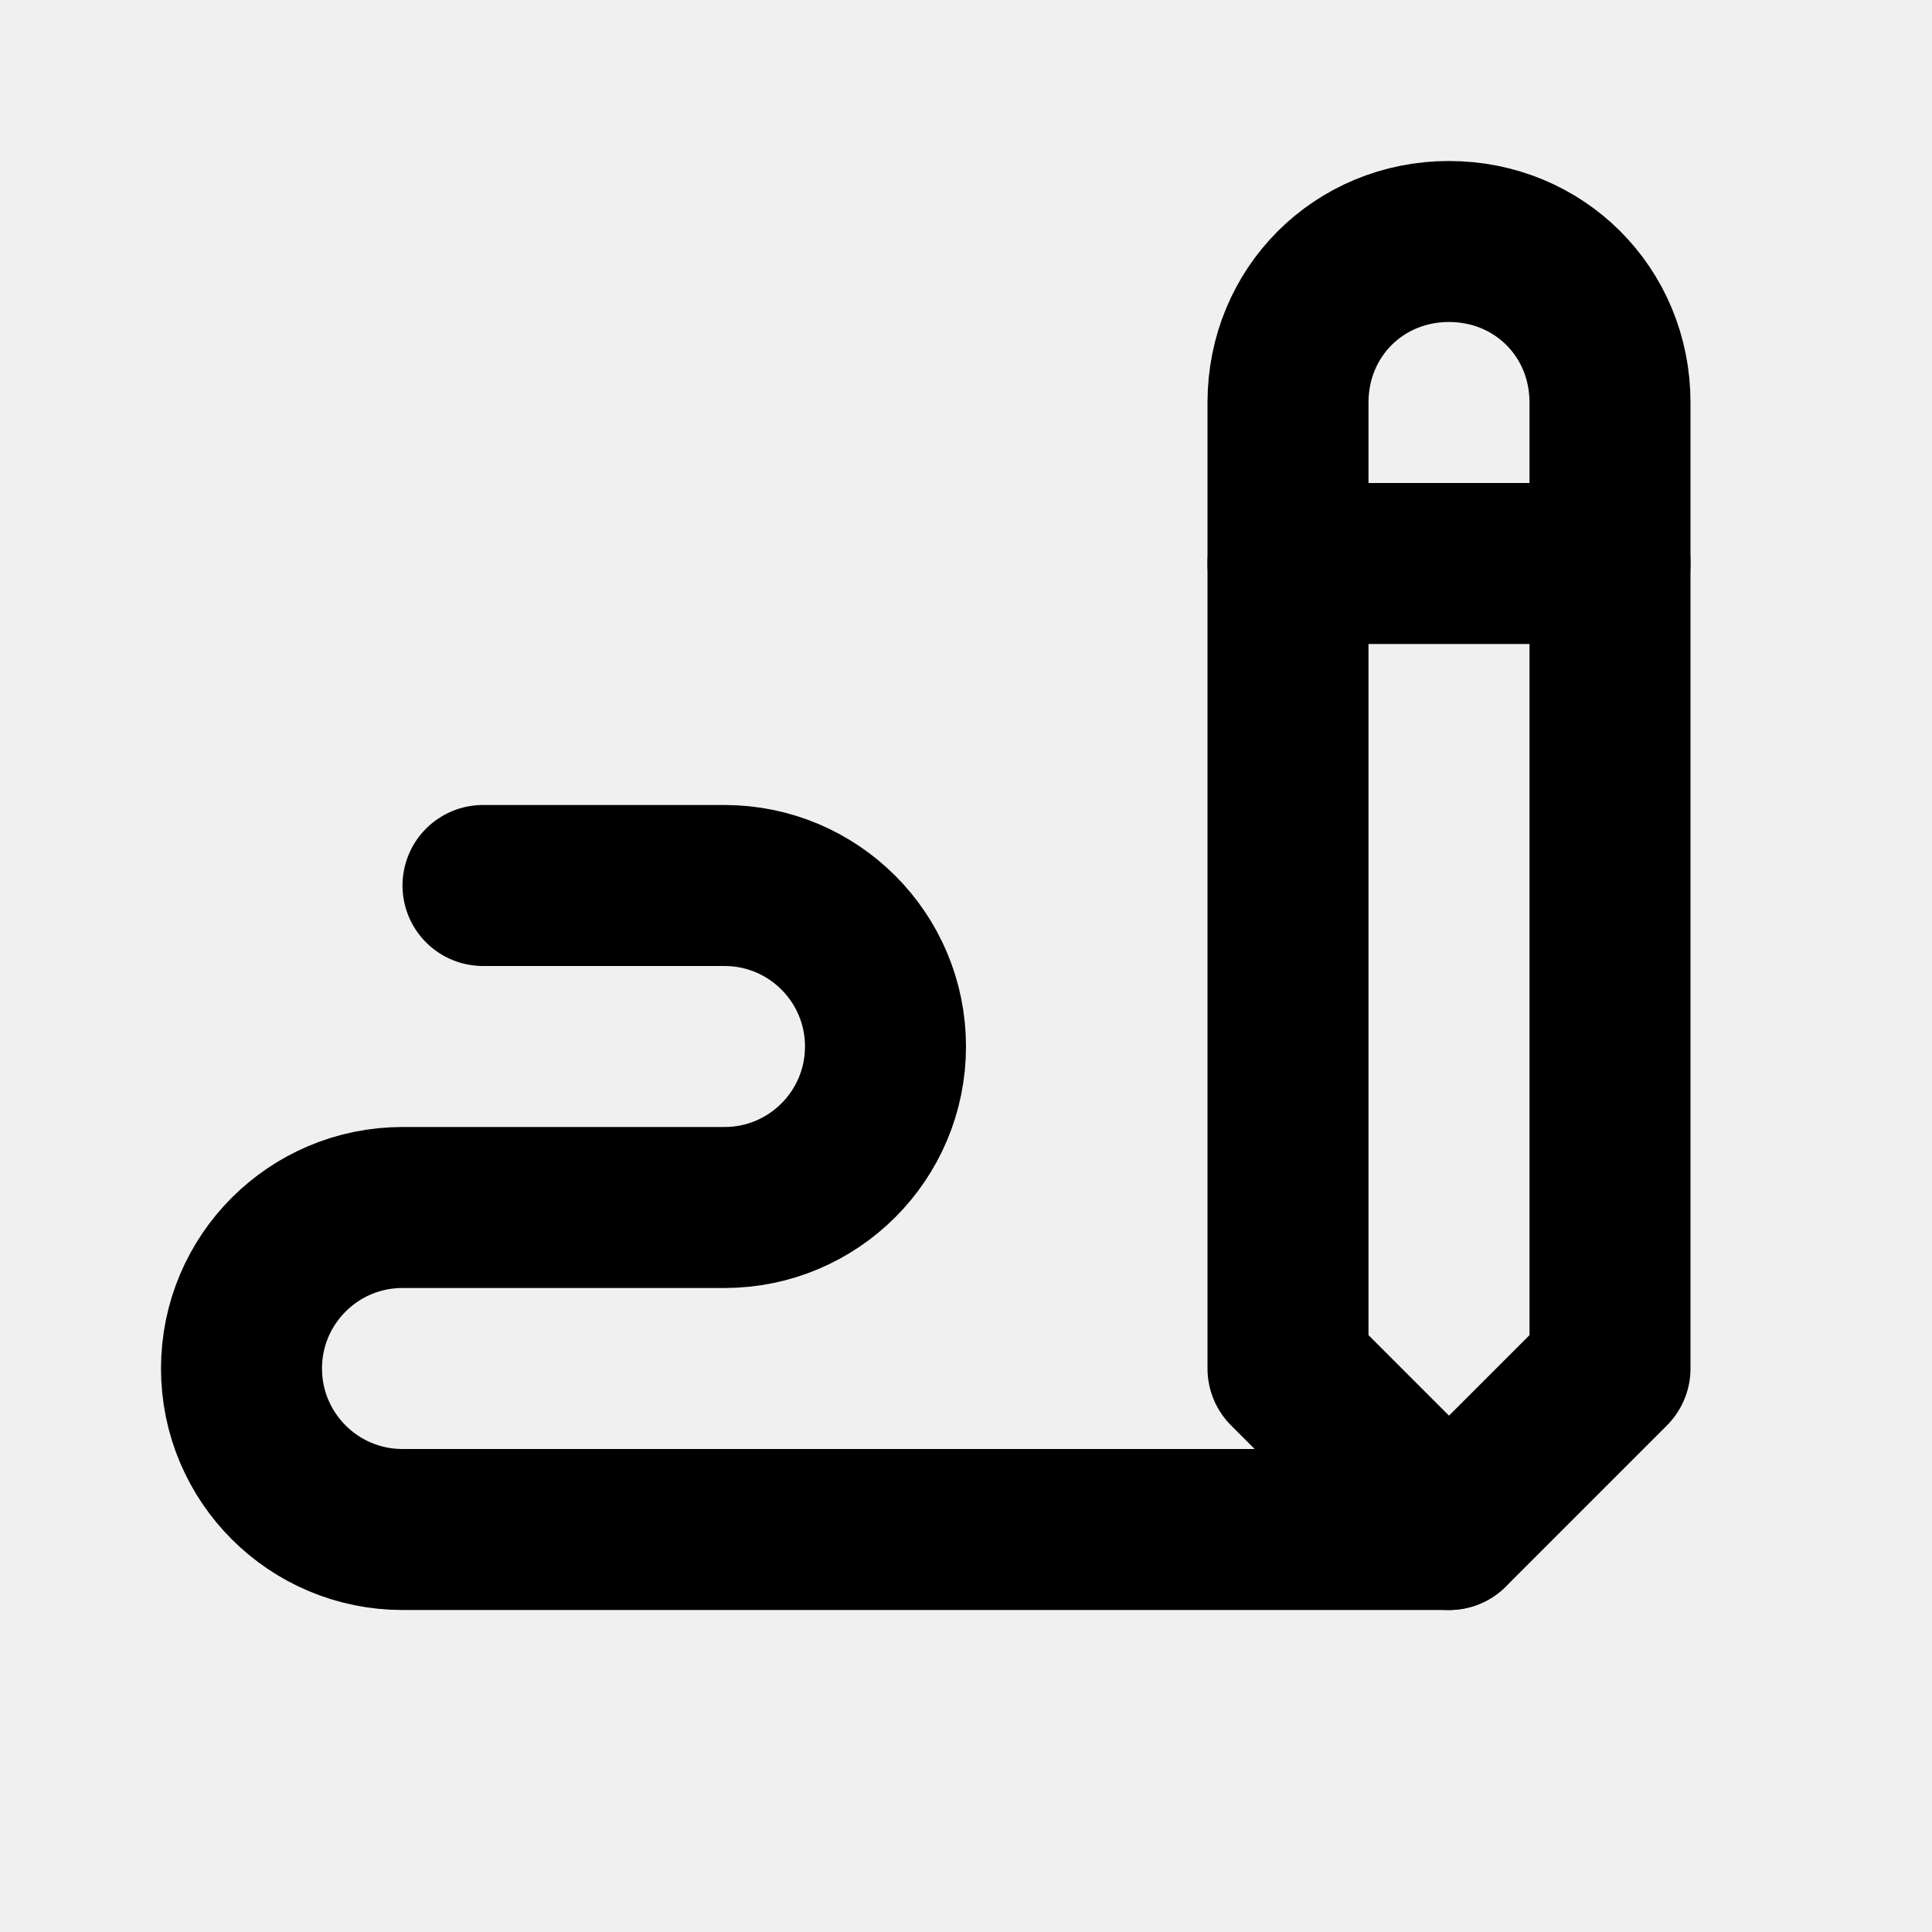
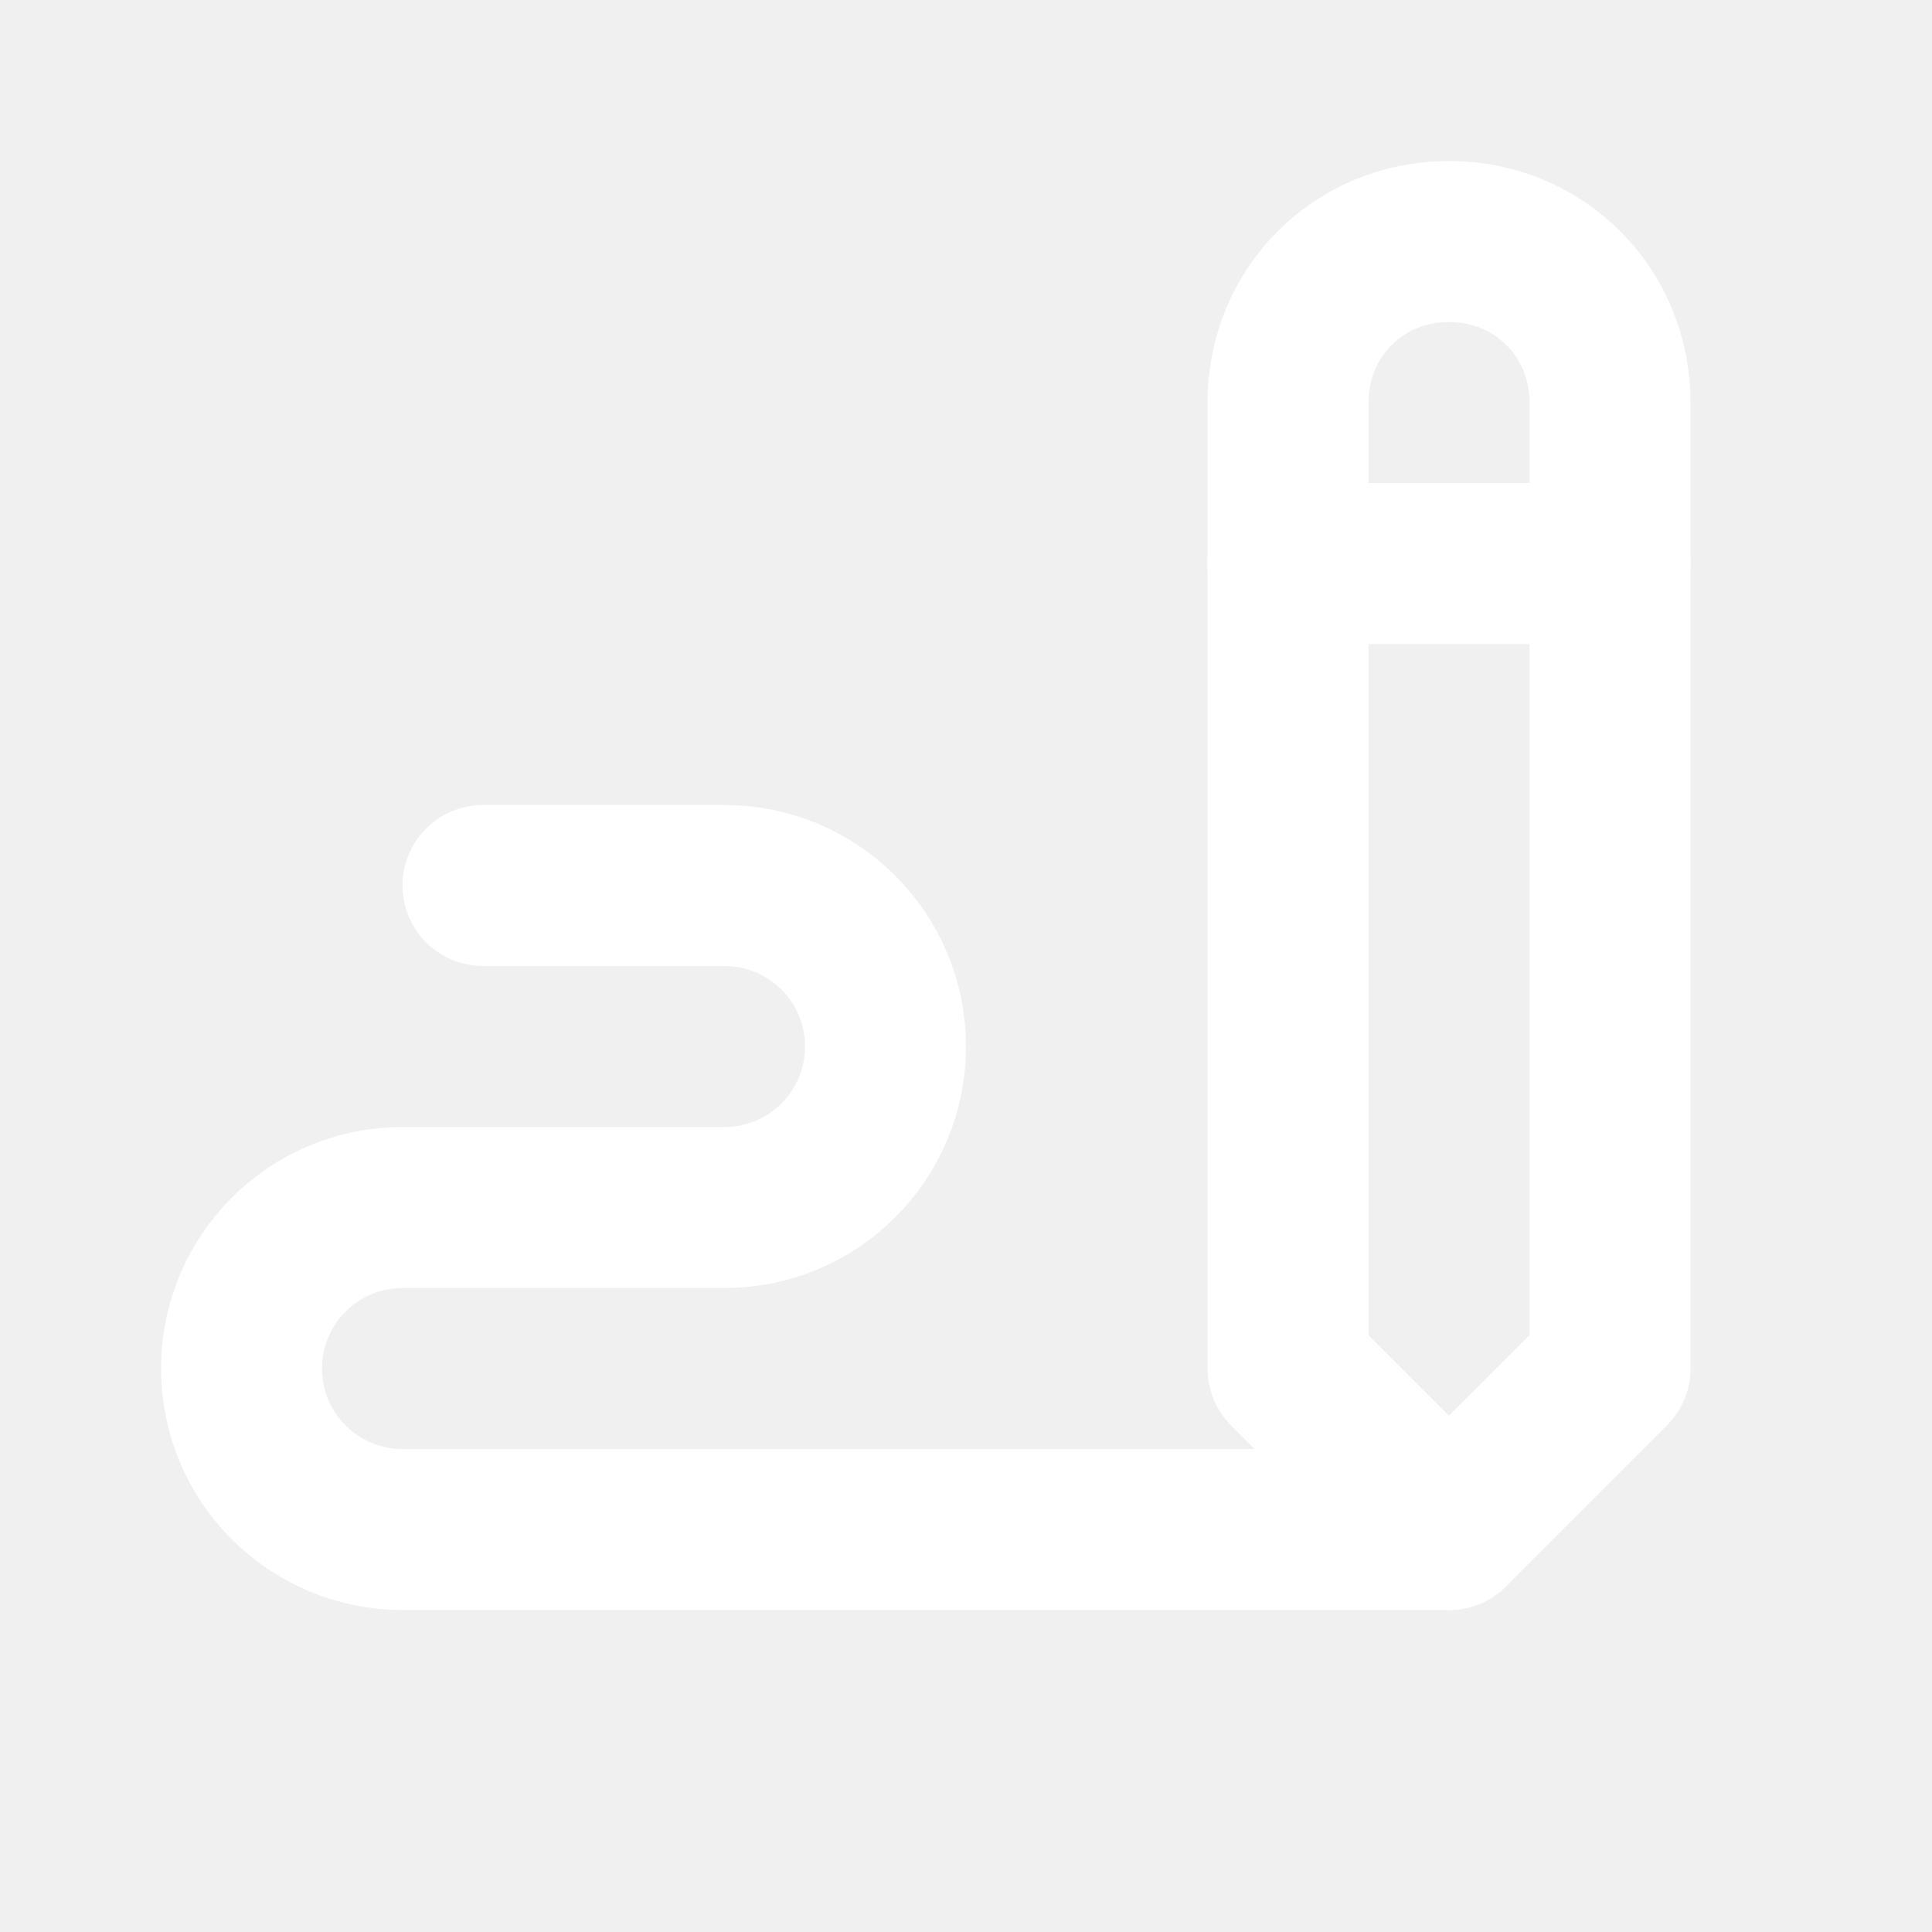
- <svg xmlns="http://www.w3.org/2000/svg" width="24" height="24" viewBox="0 0 24 24" fill="none" stroke="currentColor" stroke-width="2" stroke-linecap="round" stroke-linejoin="round" class="icon icon-tabler icons-tabler-outline icon-tabler-writing">
+ <svg xmlns="http://www.w3.org/2000/svg" width="32" height="32" viewBox="0 0 24 24" fill="none" stroke="white" stroke-width="2" stroke-linecap="round" stroke-linejoin="round" class="icon icon-tabler icons-tabler-outline icon-tabler-writing">
  <path stroke="none" d="M0 0h24v24H0z" fill="none" />
  <path d="M20 17v-12c0 -1.121 -.879 -2 -2 -2s-2 .879 -2 2v12l2 2l2 -2z" />
  <path d="M16 7h4" />
  <path d="M18 19h-13a2 2 0 1 1 0 -4h4a2 2 0 1 0 0 -4h-3" />
</svg>
